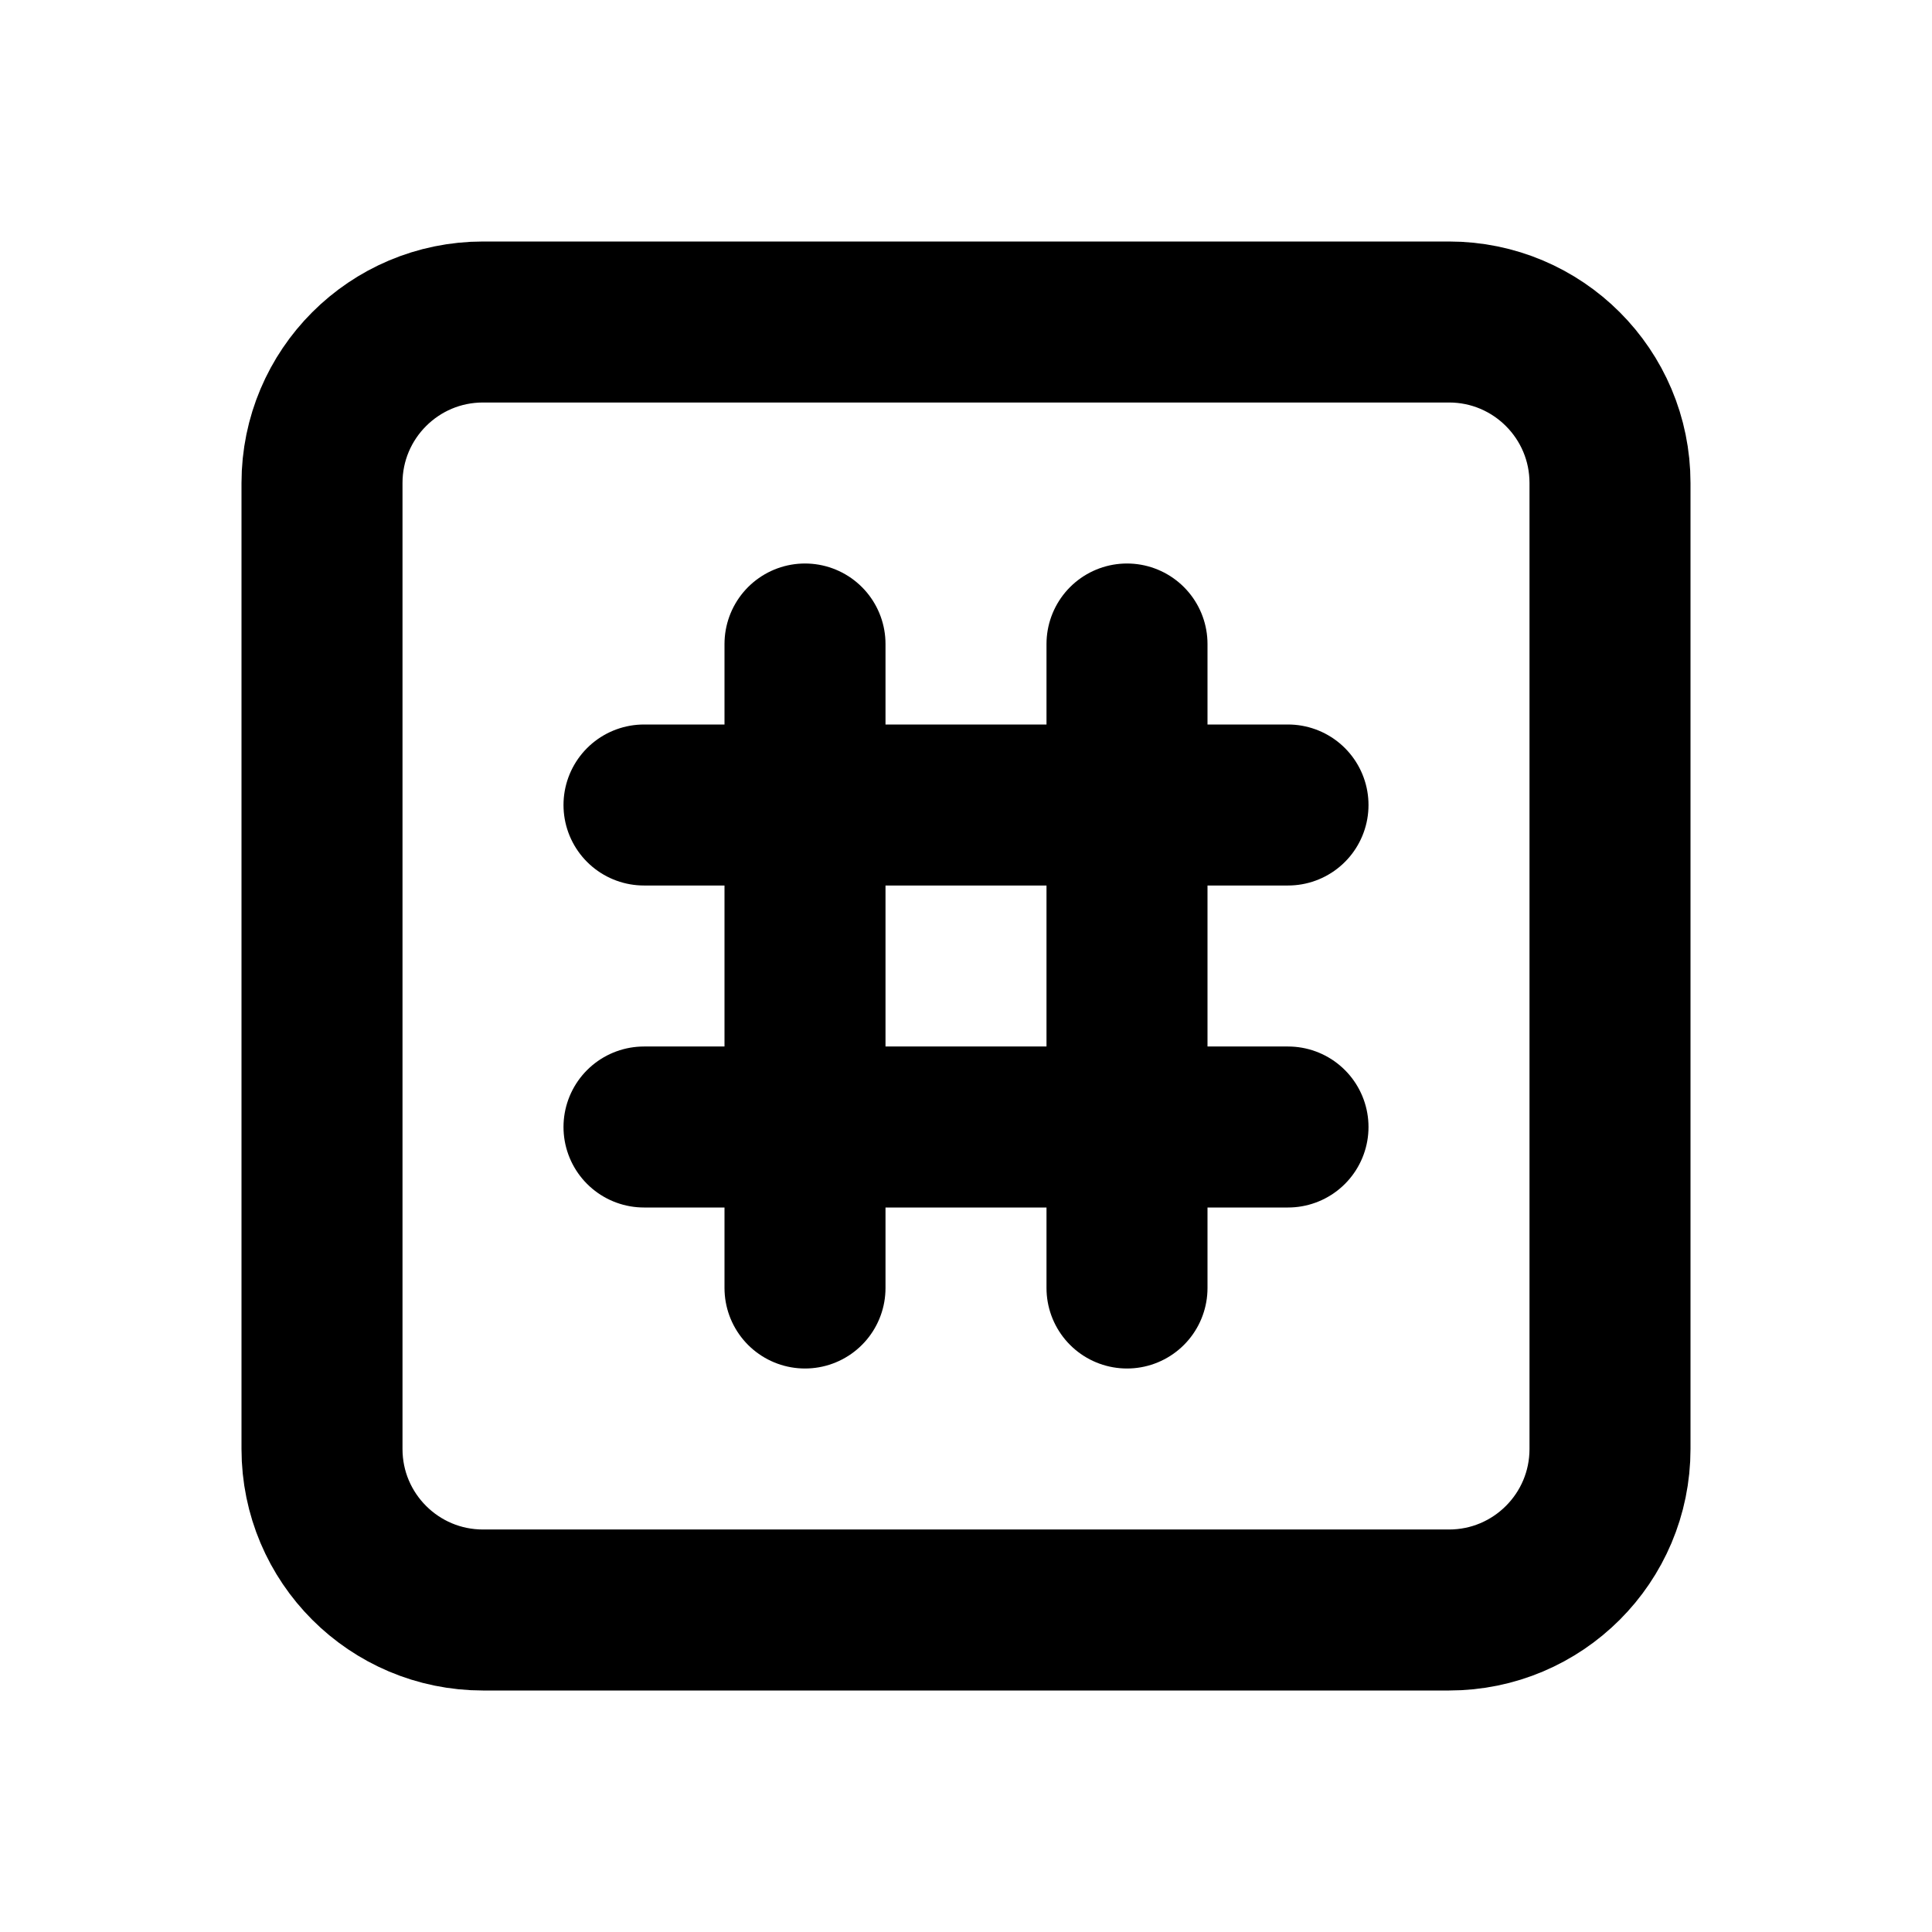
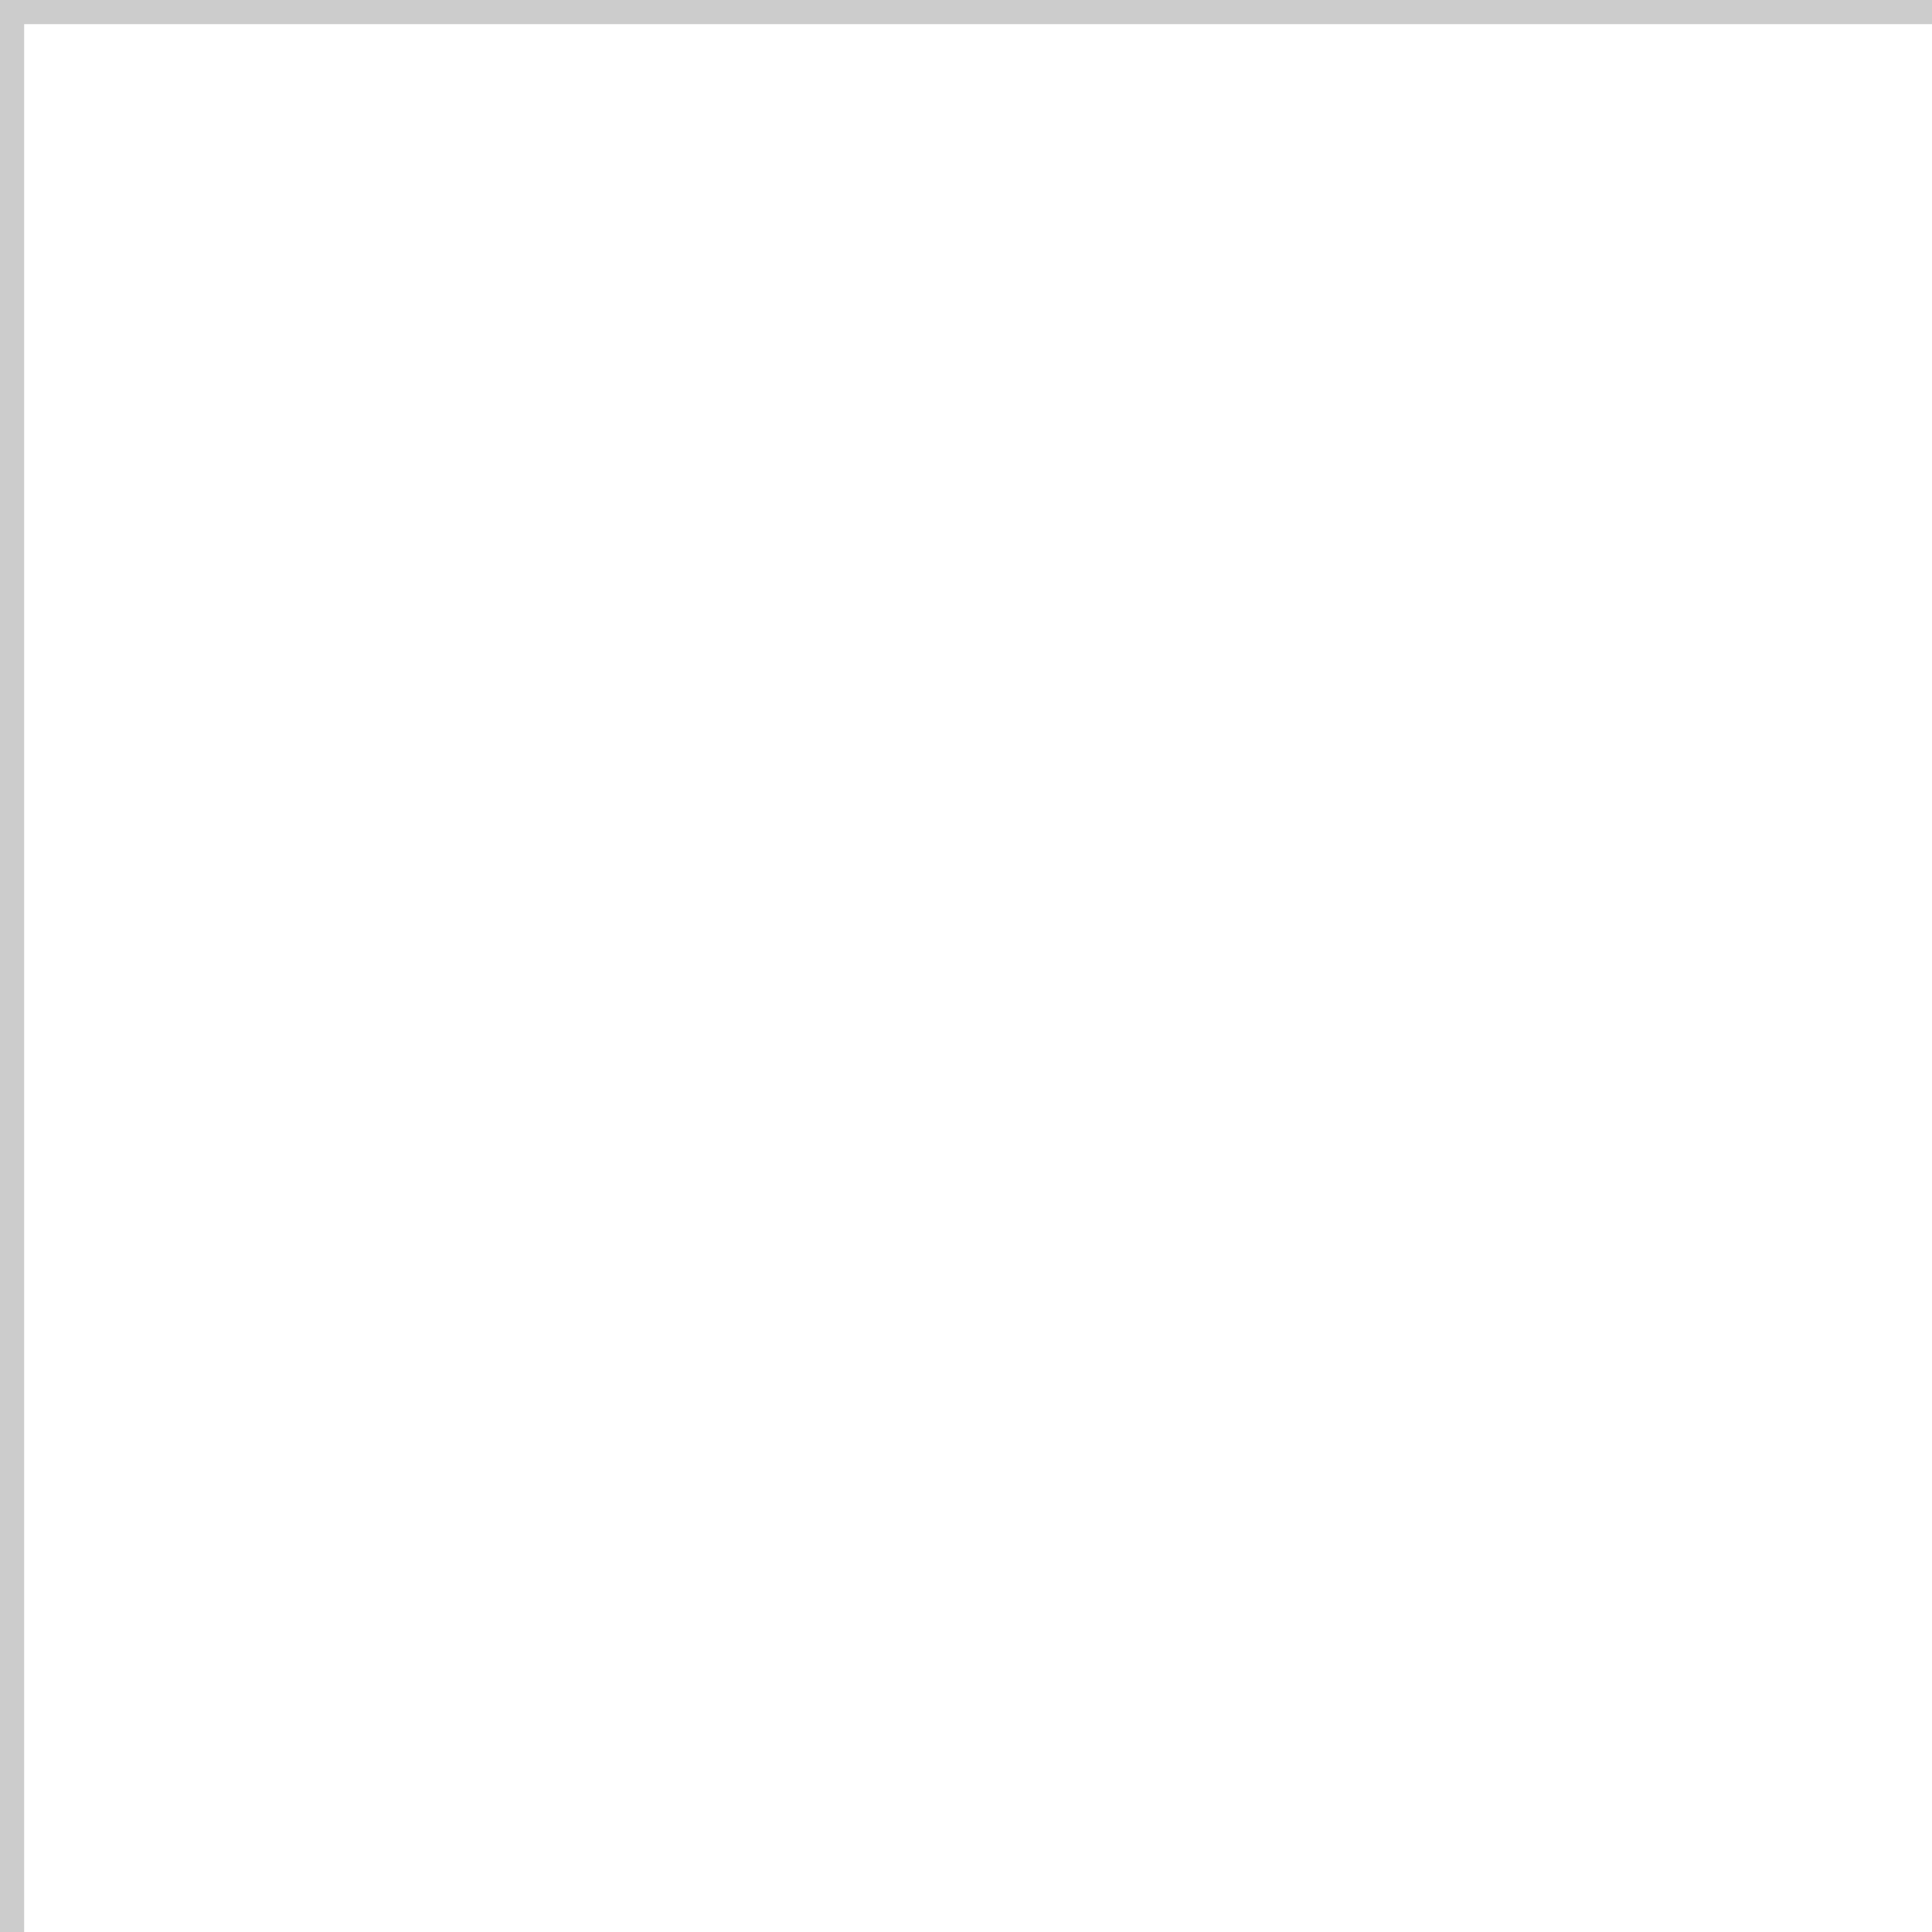
- <svg xmlns="http://www.w3.org/2000/svg" width="24" height="24" viewBox="0 0 24 24" fill="none" stroke="currentColor" stroke-width="2" stroke-linecap="round" stroke-linejoin="round" class="icon icon-tabler icons-tabler-outline icon-tabler-grid-pattern">
-   <path stroke="none" d="M0 0h24v24H0z" fill="none" />
-   <path d="M4 4m0 2a2 2 0 0 1 2 -2h12a2 2 0 0 1 2 2v12a2 2 0 0 1 -2 2h-12a2 2 0 0 1 -2 -2z" />
-   <path d="M10 8v8" />
-   <path d="M14 8v8" />
-   <path d="M8 10h8" />
-   <path d="M8 14h8" />
+ <svg xmlns="http://www.w3.org/2000/svg" width="40" height="40" viewBox="0 0 40 40">
+   <defs>
+     <pattern id="grid" x="0" y="0" width="40" height="40" patternUnits="userSpaceOnUse">
+       <path d="M 40 0 L 0 0 0 40" fill="none" stroke="currentColor" stroke-width="1" opacity="0.2" />
+     </pattern>
+   </defs>
+   <rect width="100%" height="100%" fill="url(#grid)" />
</svg>
